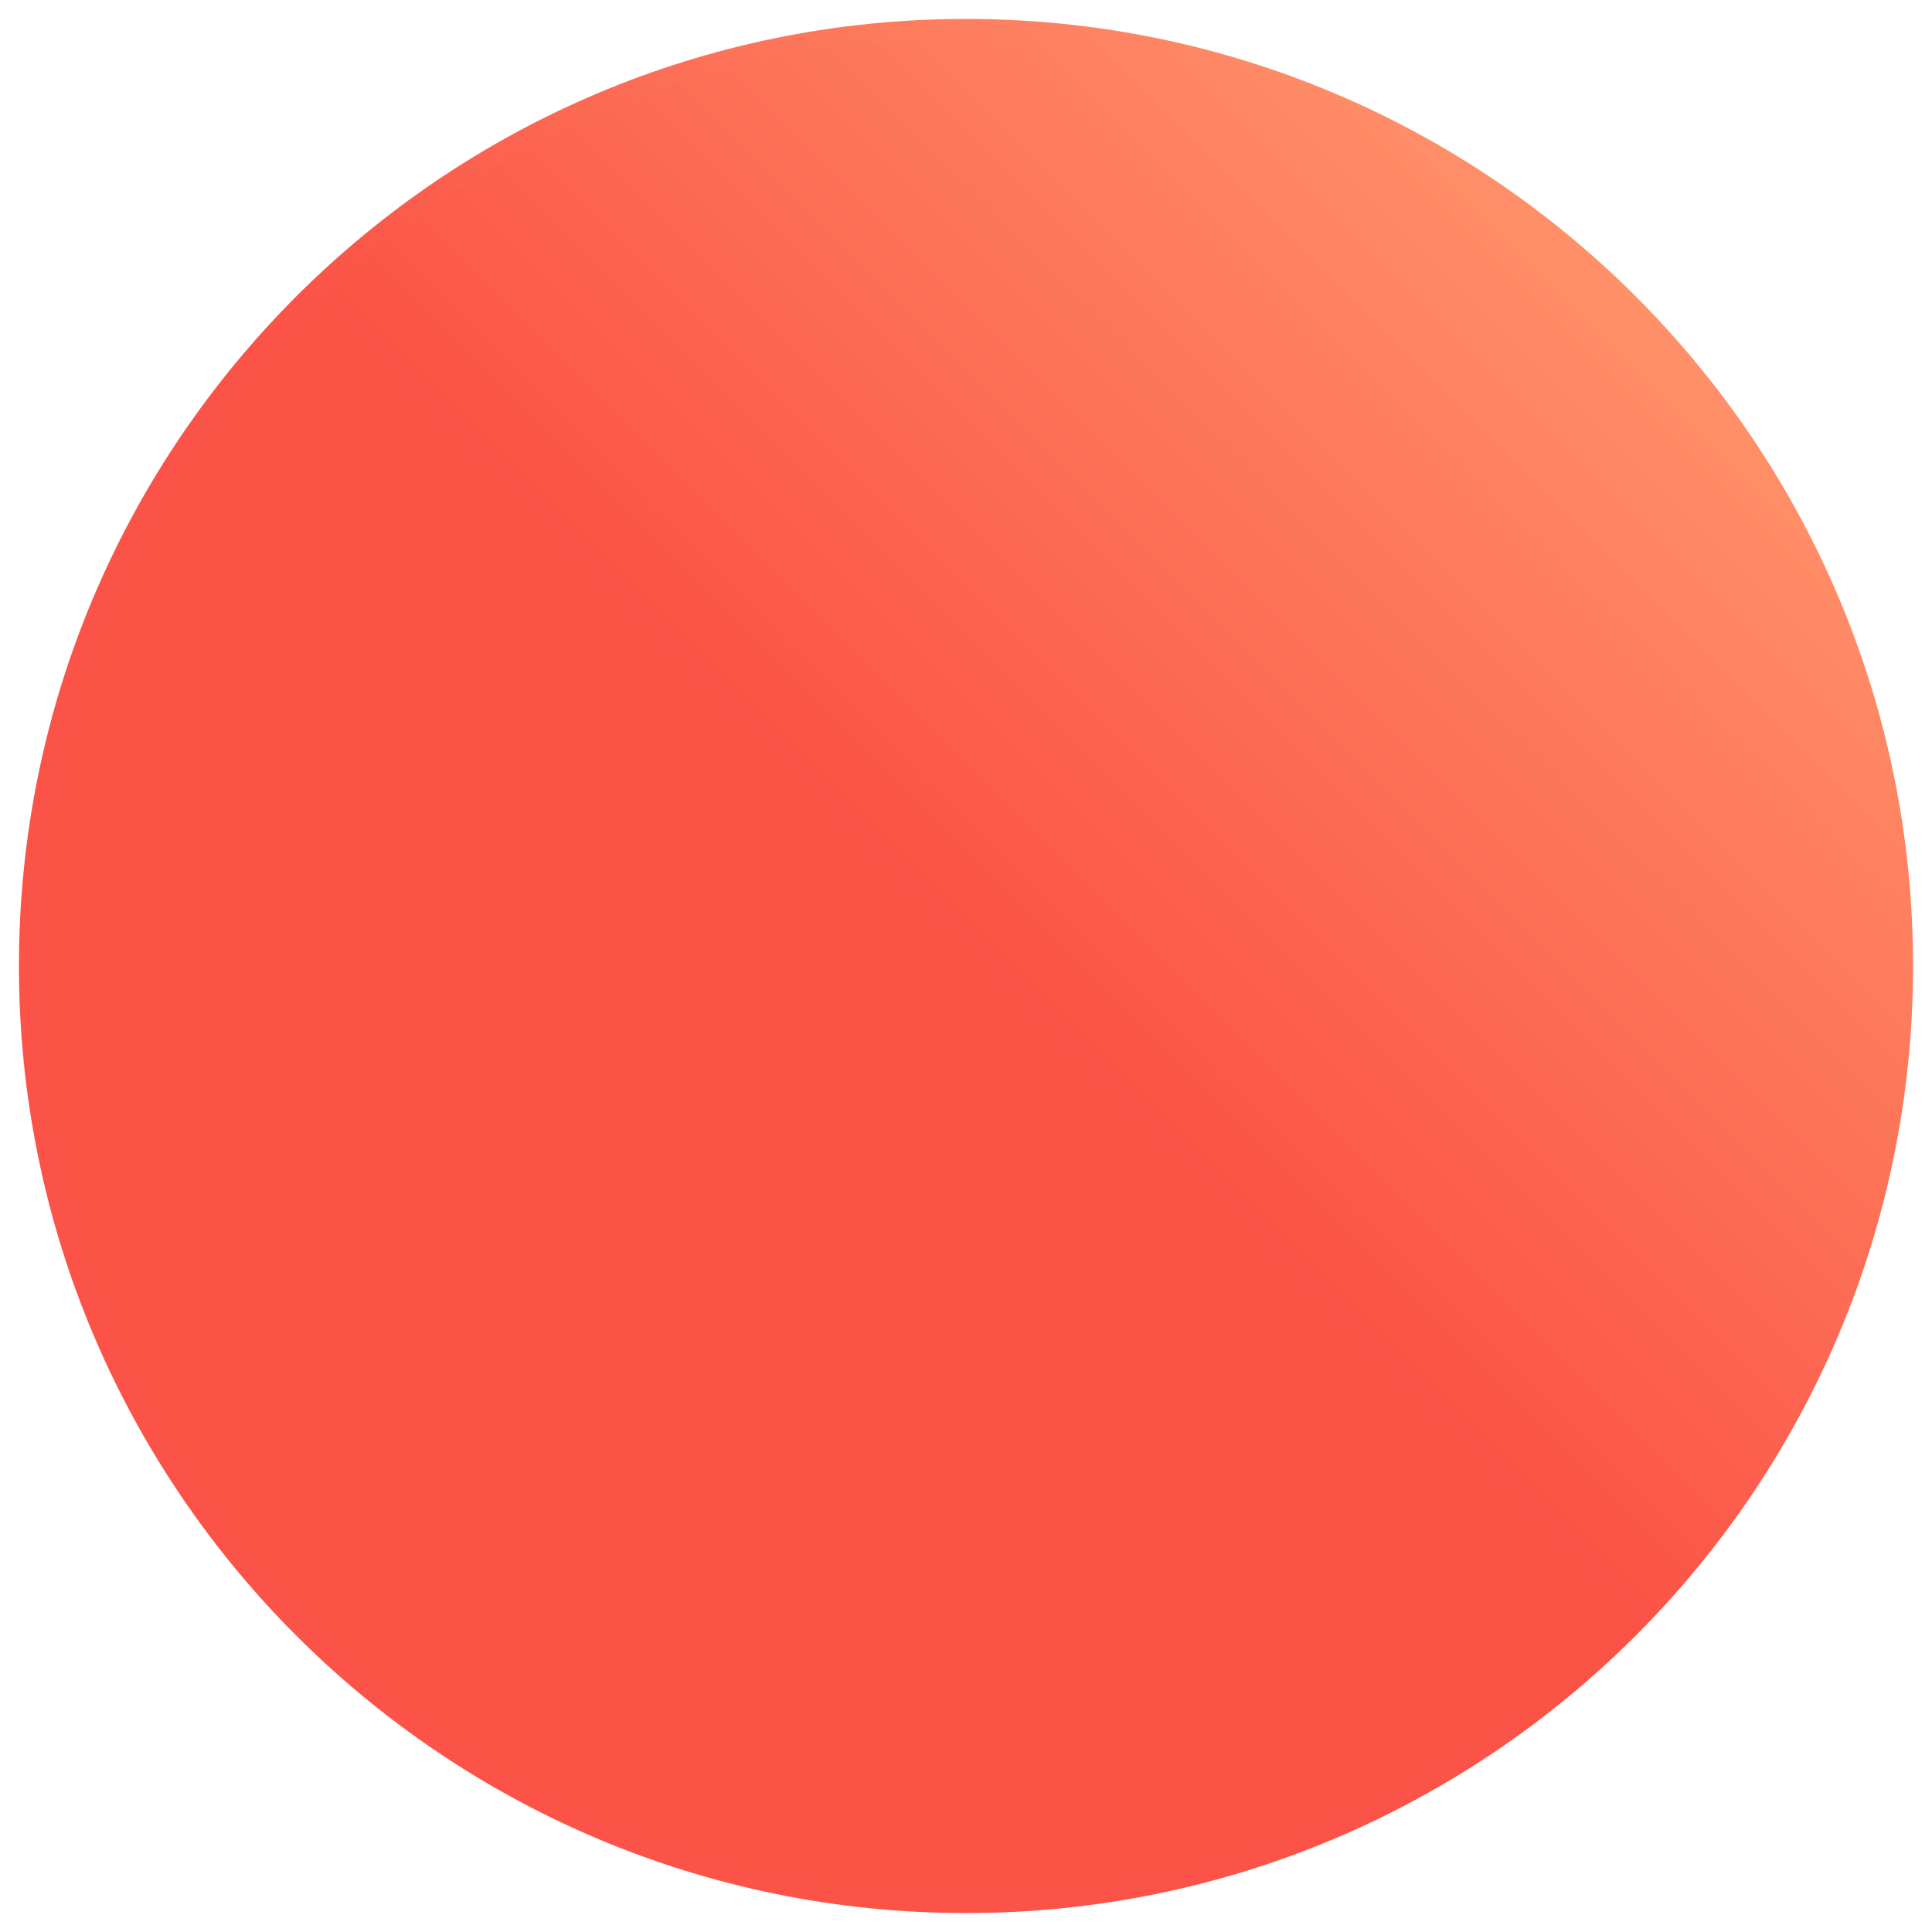
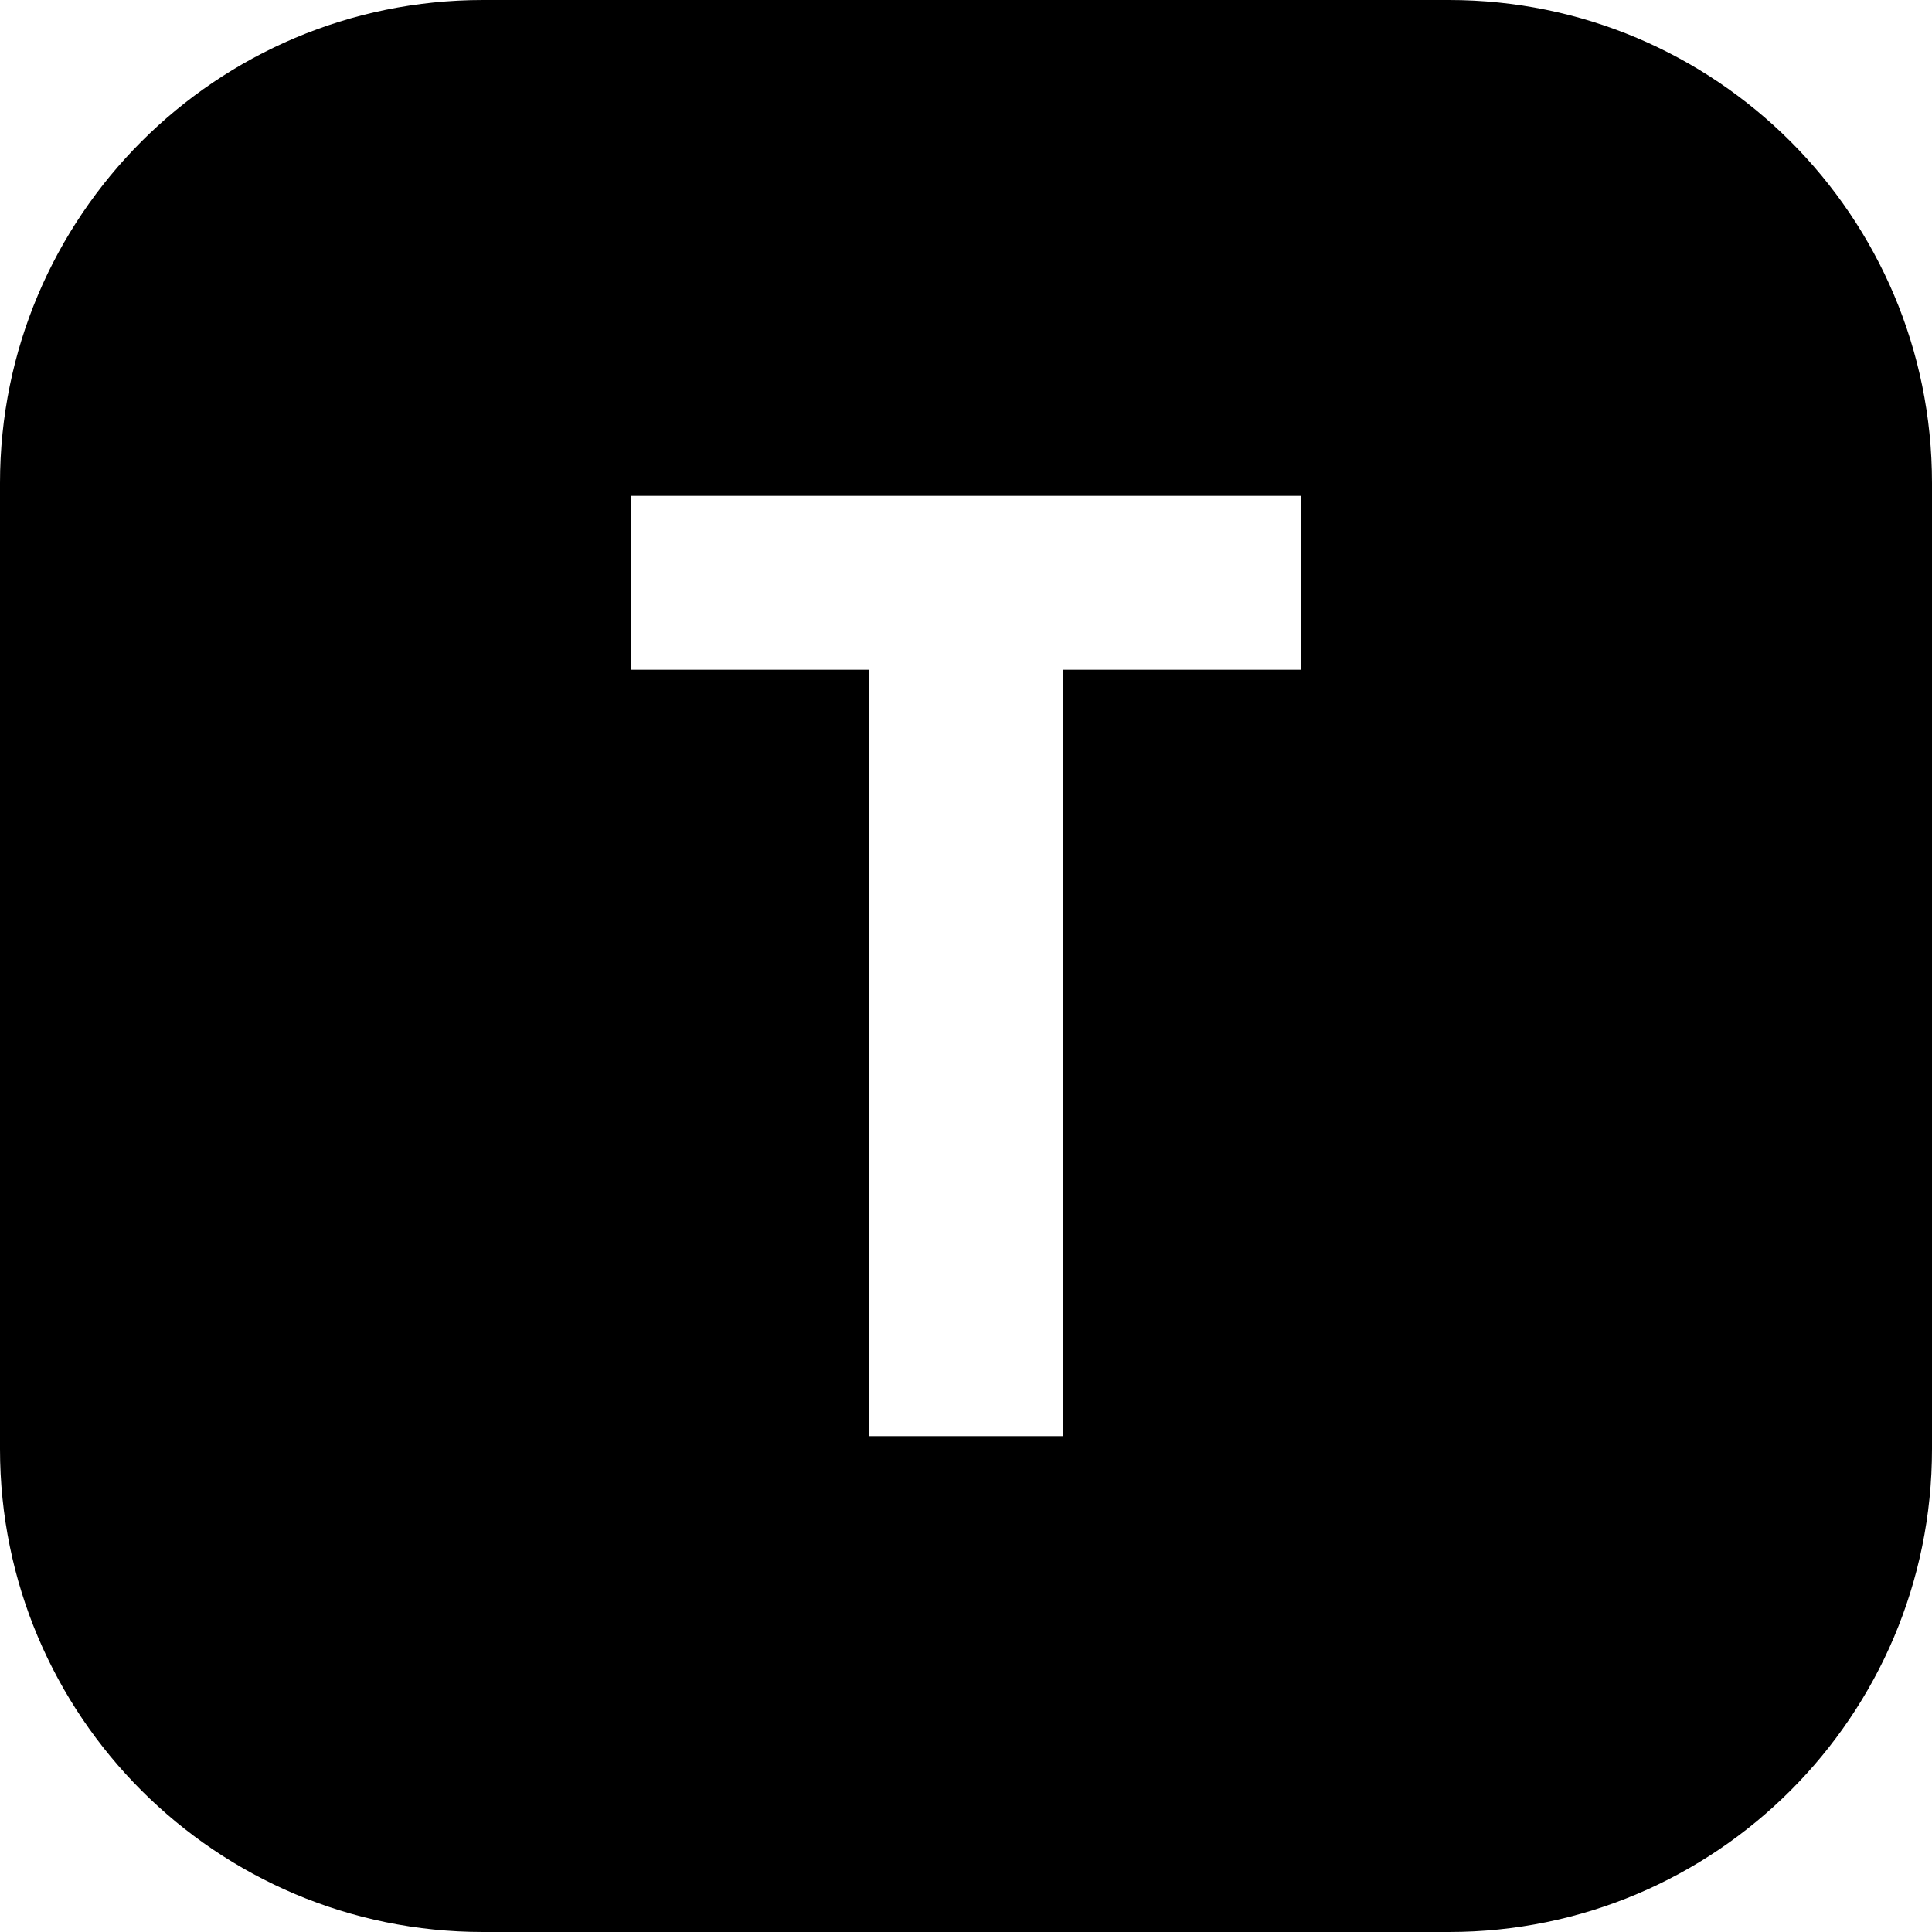
- <svg xmlns="http://www.w3.org/2000/svg" width="51mm" height="51mm" version="1.1" viewBox="0 0 51 51">
-   <defs>
-     <linearGradient id="c" x1="85.455" x2="120.81" y1="158.91" y2="123.55" gradientUnits="userSpaceOnUse">
-       <stop stop-color="#fb5246" offset="0" />
-       <stop stop-color="#fb5246" offset=".5" />
-       <stop stop-color="#ff9068" offset="1" />
-     </linearGradient>
-     <linearGradient id="b" x1="77.63" x2="128.63" y1="141.23" y2="141.23" gradientUnits="userSpaceOnUse">
-       <stop stop-color="#fff" stop-opacity=".096" offset="0" />
-       <stop stop-color="#fff" stop-opacity="0" offset="1" />
-     </linearGradient>
-   </defs>
-   <g transform="translate(-77.63 -115.73)">
-     <circle cx="103.13" cy="141.23" r="25" fill="url(#c)" stroke="url(#b)" stroke-opacity=".096" />
-   </g>
+ <svg xmlns="http://www.w3.org/2000/svg" fill="none" viewBox="0 0 128 128">
+   <path d="M 32,0 A 32,32 0 0 0 0,32 V 96 A 32,32 0 0 0 32,128 h 64 A 32,32 0 0 0 128,96 V 32 A 32,32 0 0 0 96,0 Z m 9.813,32.853 H 86.187 V 44.373 H 70.4 V 95.147 H 57.6 V 44.373 H 41.813 Z" fill="currentColor" />
</svg>
